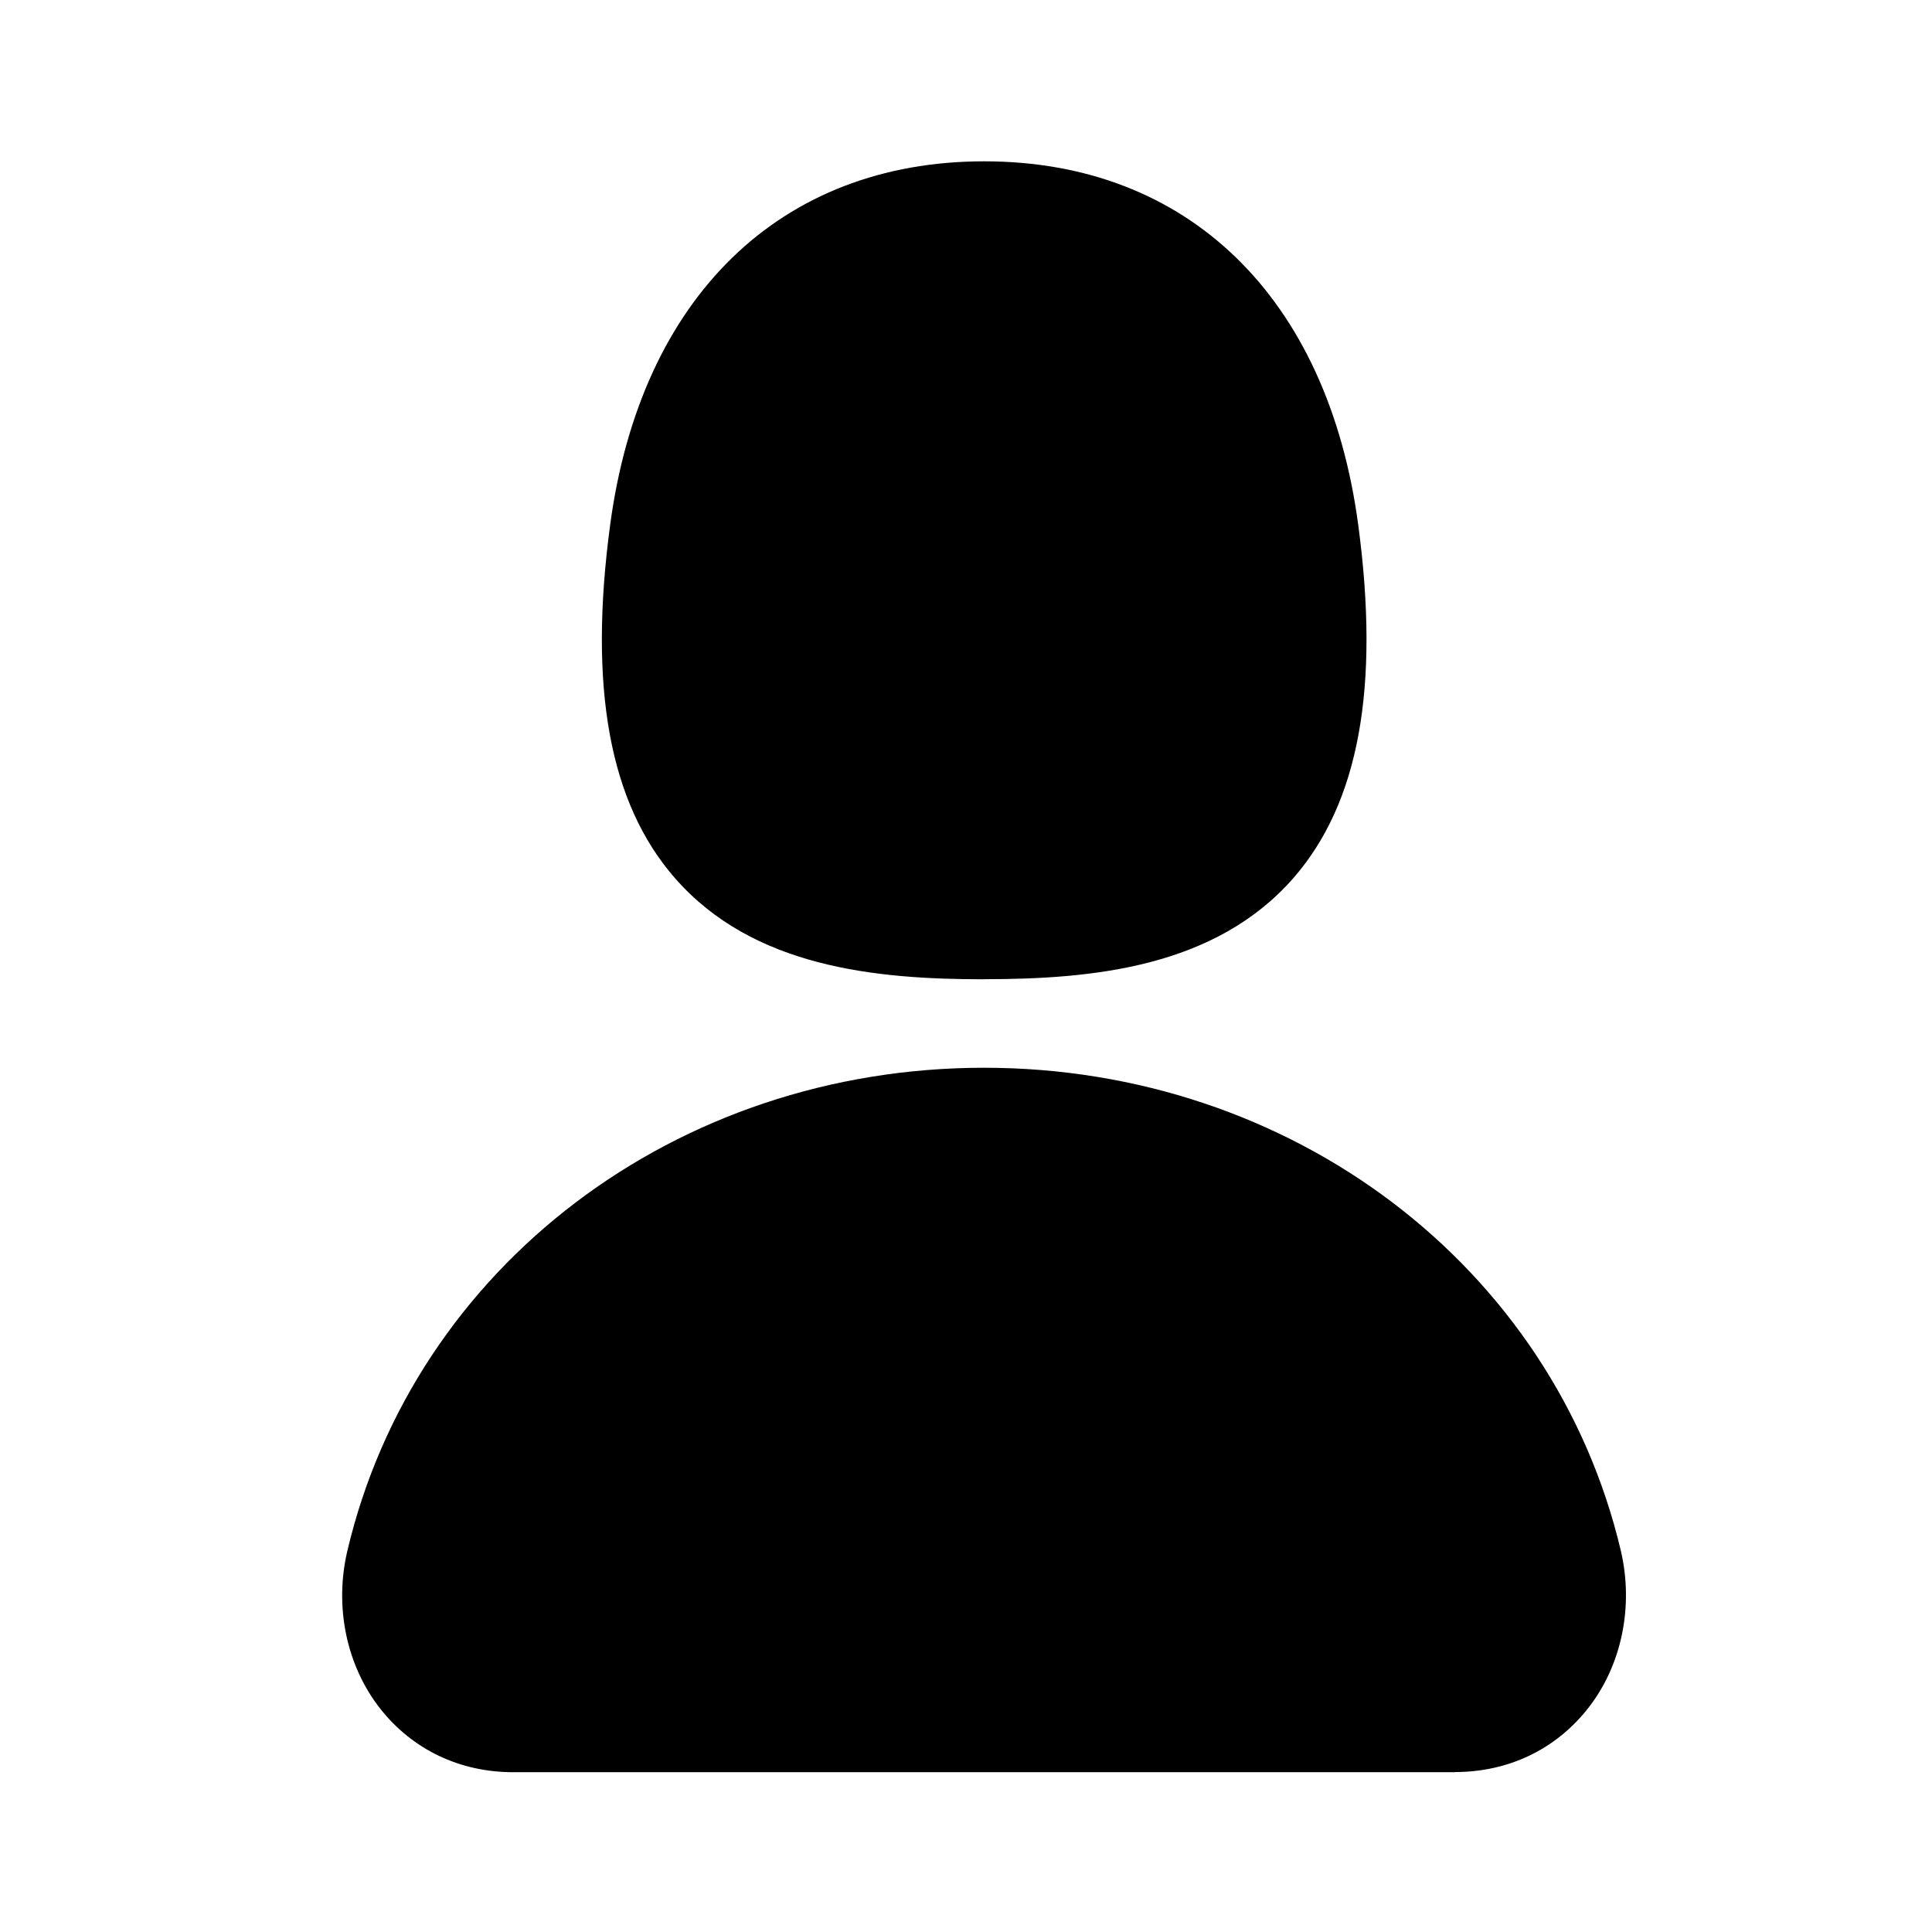
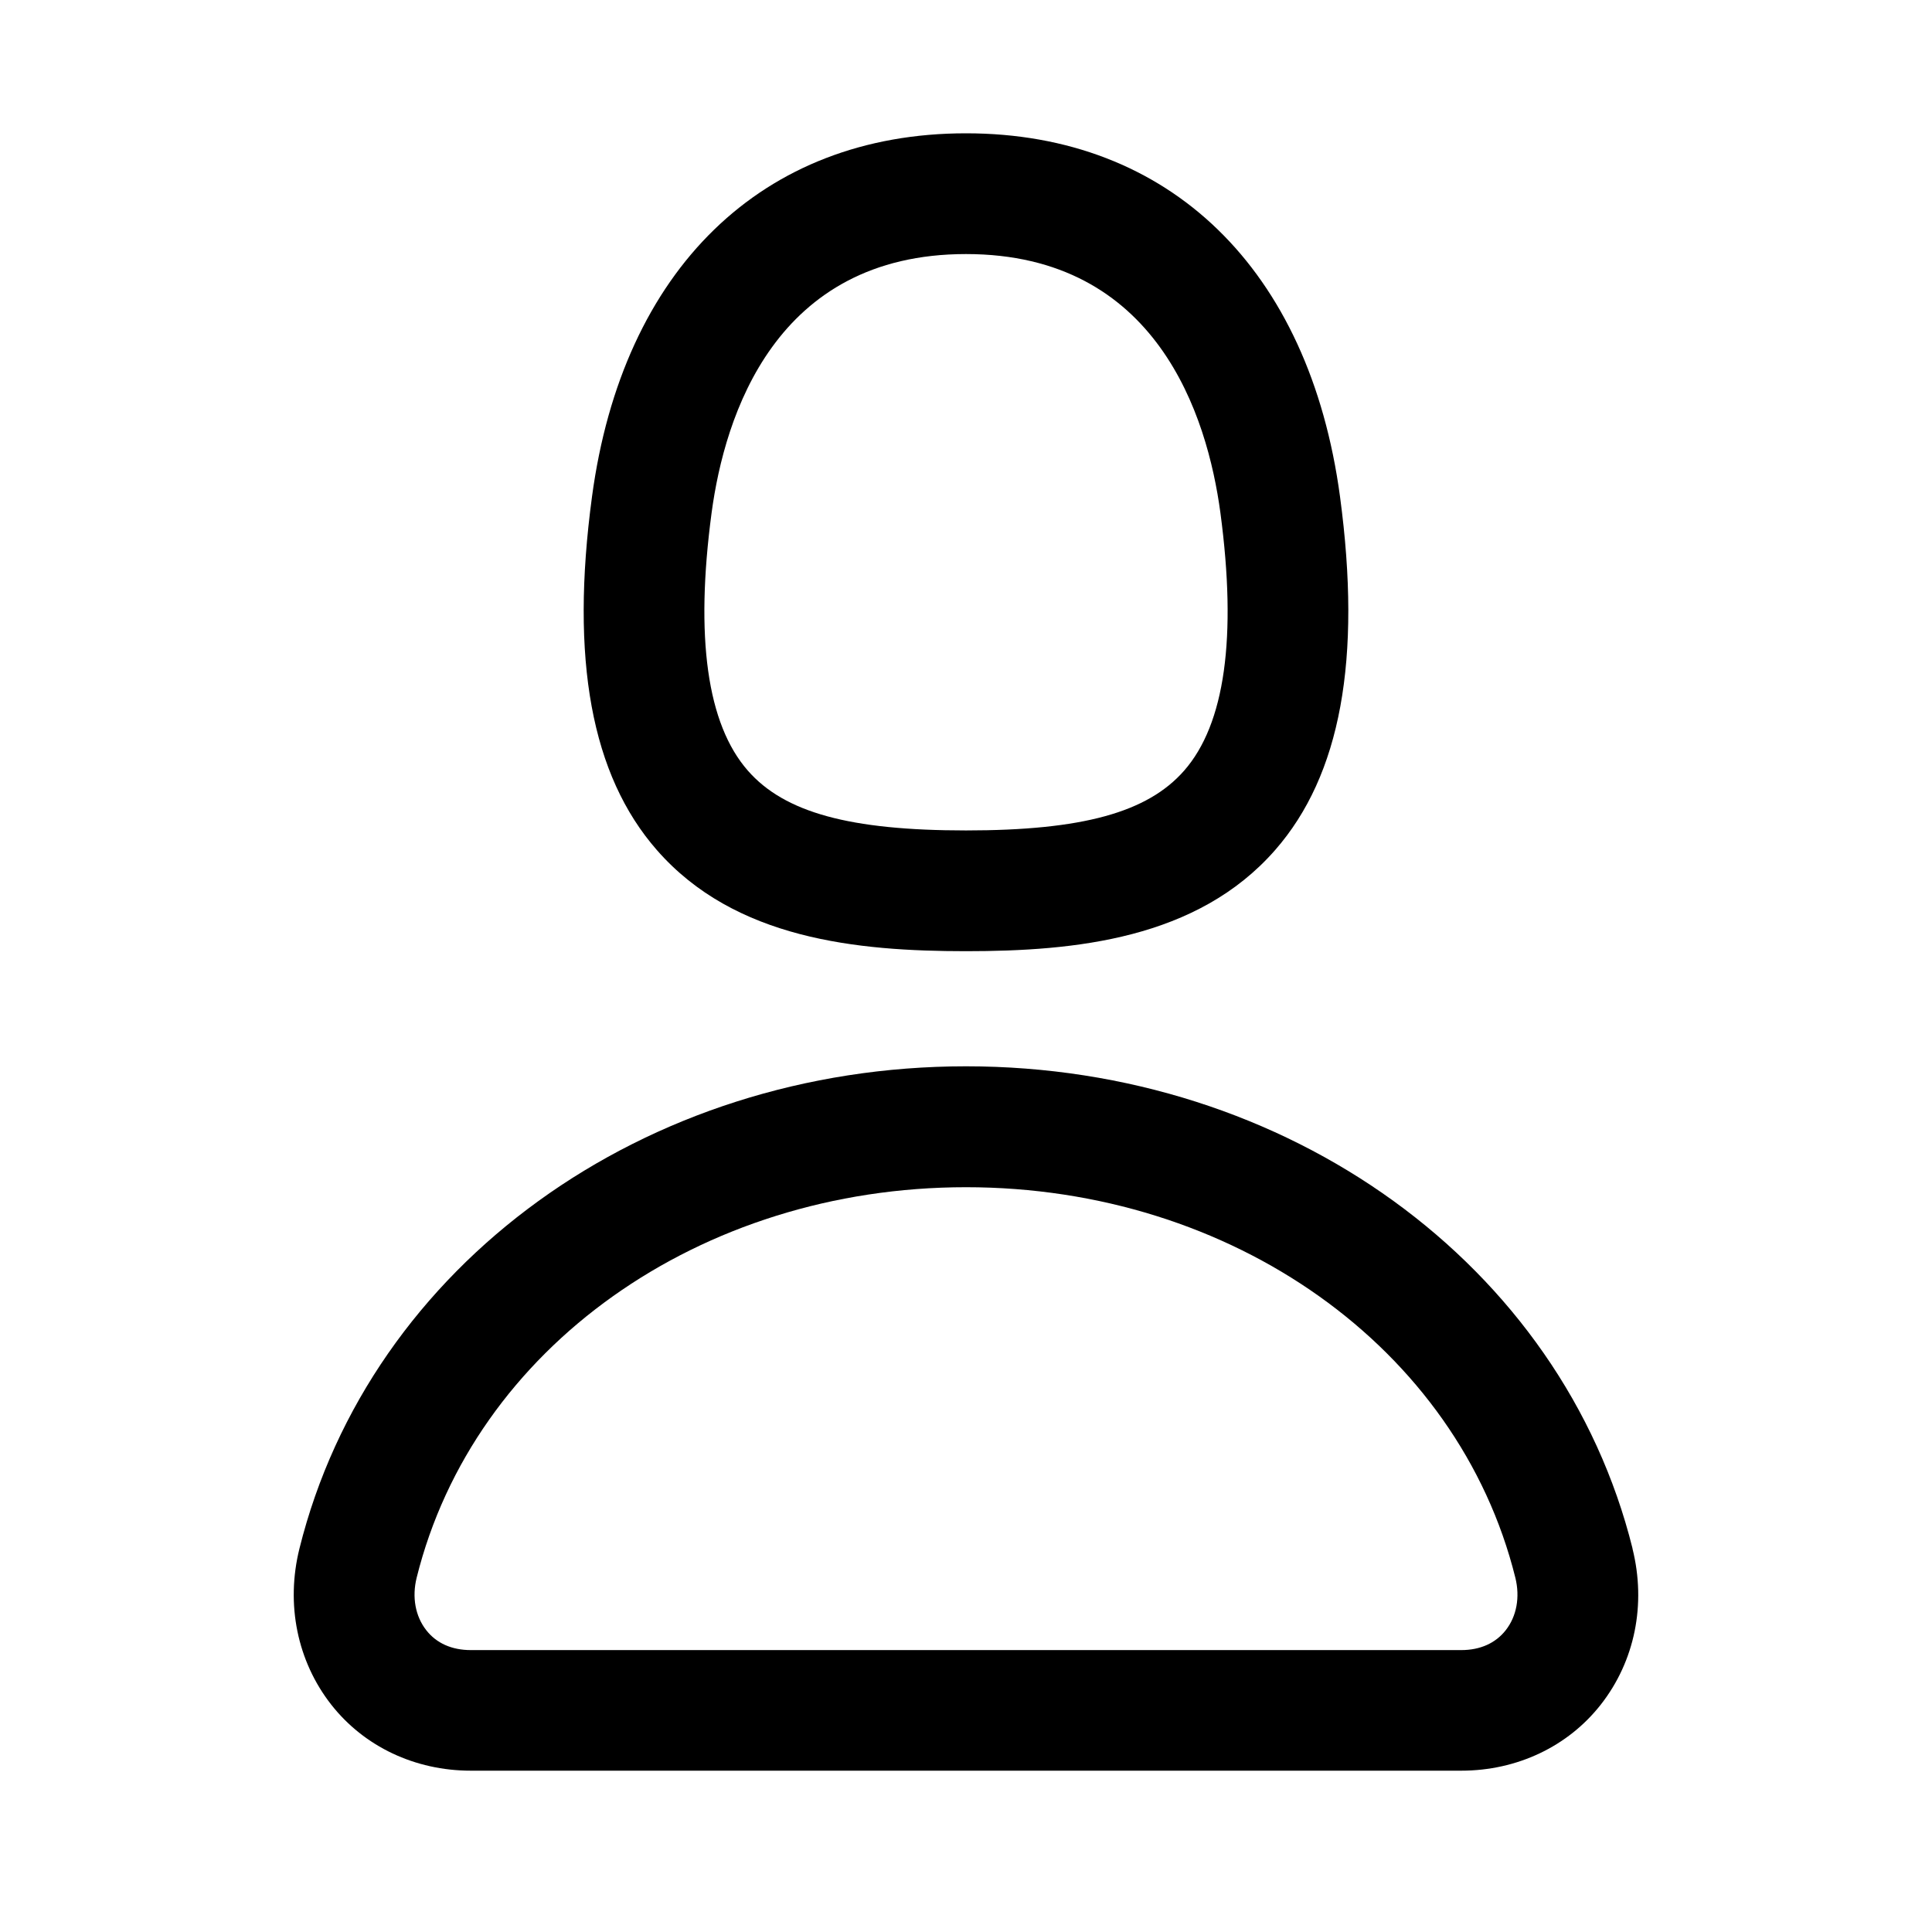
- <svg viewBox="0 0 24 24" class="r-13gxpu9 r-4qtqp9 r-yyyyoo r-lwhw9o r-dnmrzs r-bnwqim r-1plcrui r-lrvibr">
+ <svg viewBox="0 0 24 24">
  <g>
-     <path d="M12.225 12.165c-1.356 0-2.872-.15-3.84-1.256-.814-.93-1.077-2.368-.805-4.392.38-2.826 2.116-4.513 4.646-4.513s4.267 1.687 4.646 4.513c.272 2.024.008 3.46-.806 4.392-.97 1.106-2.485 1.255-3.84 1.255zm5.849 9.85H6.376c-.663 0-1.25-.28-1.65-.786-.422-.534-.576-1.27-.41-1.968.834-3.53 4.086-5.997 7.908-5.997s7.074 2.466 7.91 5.997c.164.698.01 1.434-.412 1.967-.4.505-.985.785-1.648.785z" />
+     <path d="M12 11.816c1.355 0 2.872-.15 3.84-1.256.814-.93 1.078-2.368.806-4.392-.38-2.825-2.117-4.512-4.646-4.512S7.734 3.343 7.354 6.17c-.272 2.022-.008 3.46.806 4.39.968 1.107 2.485 1.256 3.84 1.256zM8.84 6.368c.162-1.2.787-3.212 3.16-3.212s2.998 2.013 3.16 3.212c.207 1.55.057 2.627-.45 3.205-.455.52-1.266.743-2.71.743s-2.255-.223-2.71-.743c-.507-.578-.657-1.656-.45-3.205zm11.44 12.868c-.877-3.526-4.282-5.99-8.28-5.99s-7.403 2.464-8.28 5.99c-.172.692-.028 1.4.395 1.94.408.52 1.04.82 1.733.82h12.304c.693 0 1.325-.3 1.733-.82.424-.54.567-1.247.394-1.94zm-1.576 1.016c-.126.16-.316.246-.552.246H5.848c-.235 0-.426-.085-.552-.246-.137-.174-.18-.412-.12-.654.71-2.855 3.517-4.85 6.824-4.85s6.114 1.994 6.824 4.85c.06.242.017.48-.12.654z" />
  </g>
</svg>
